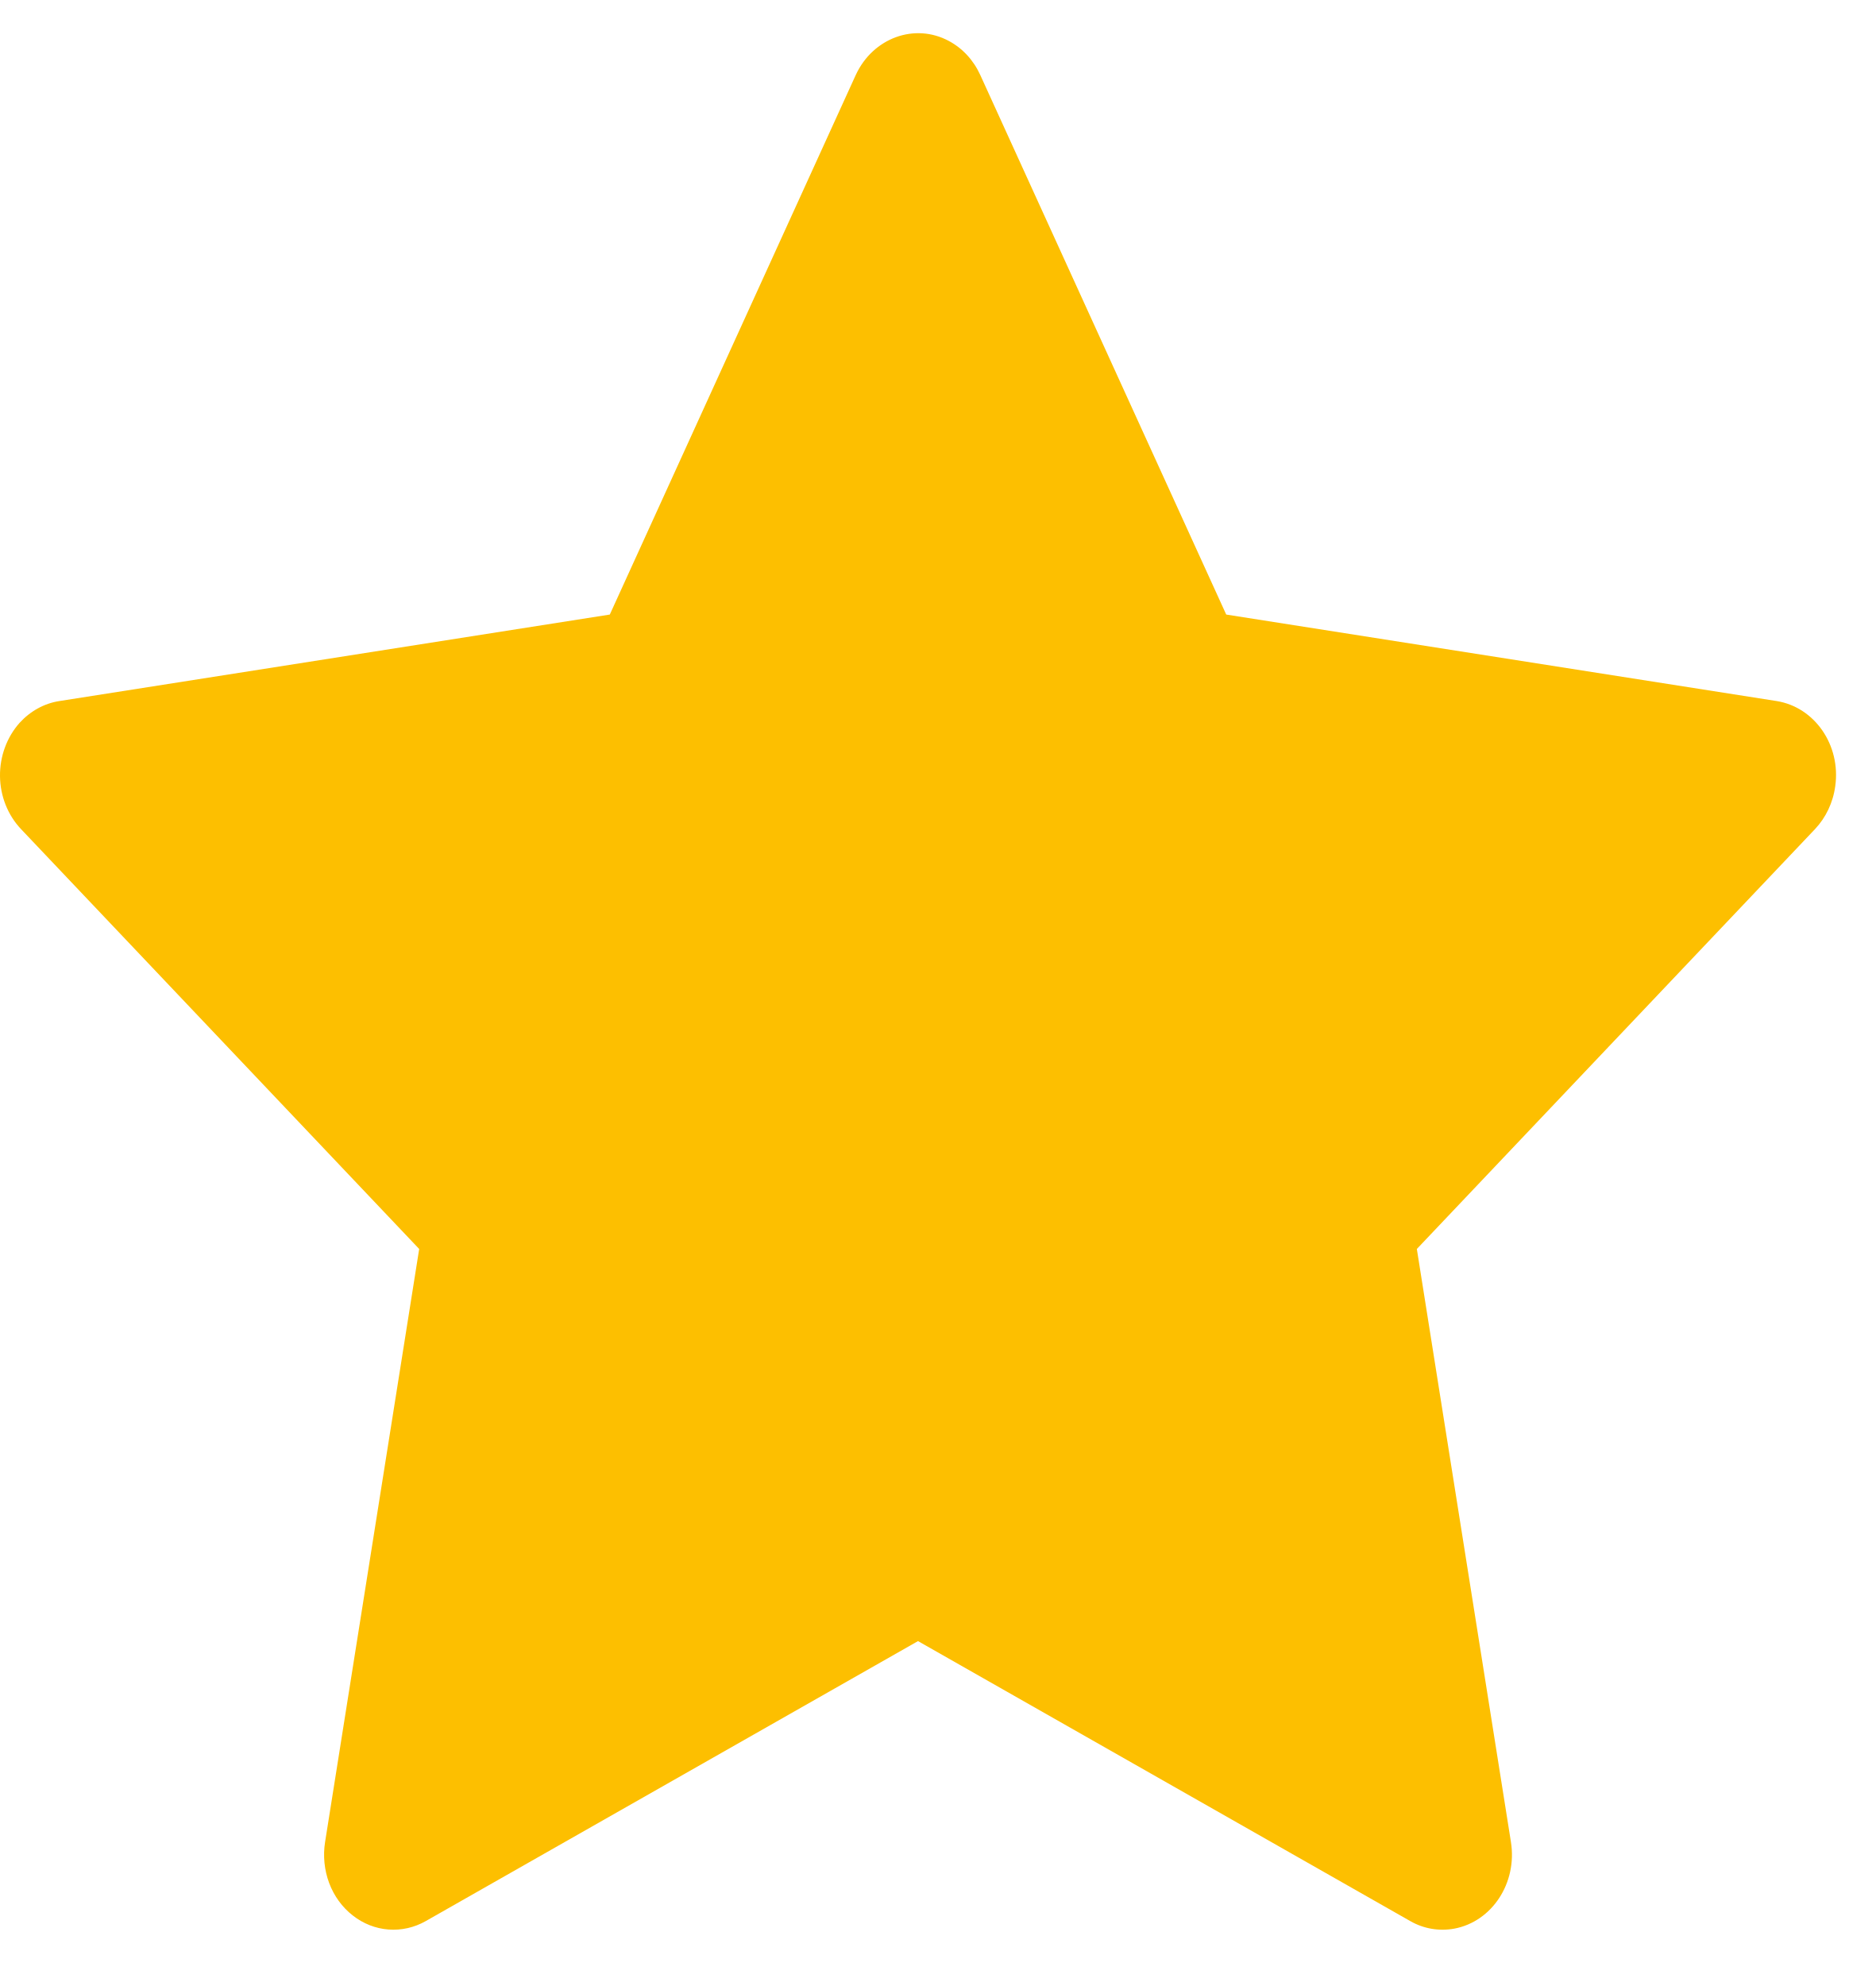
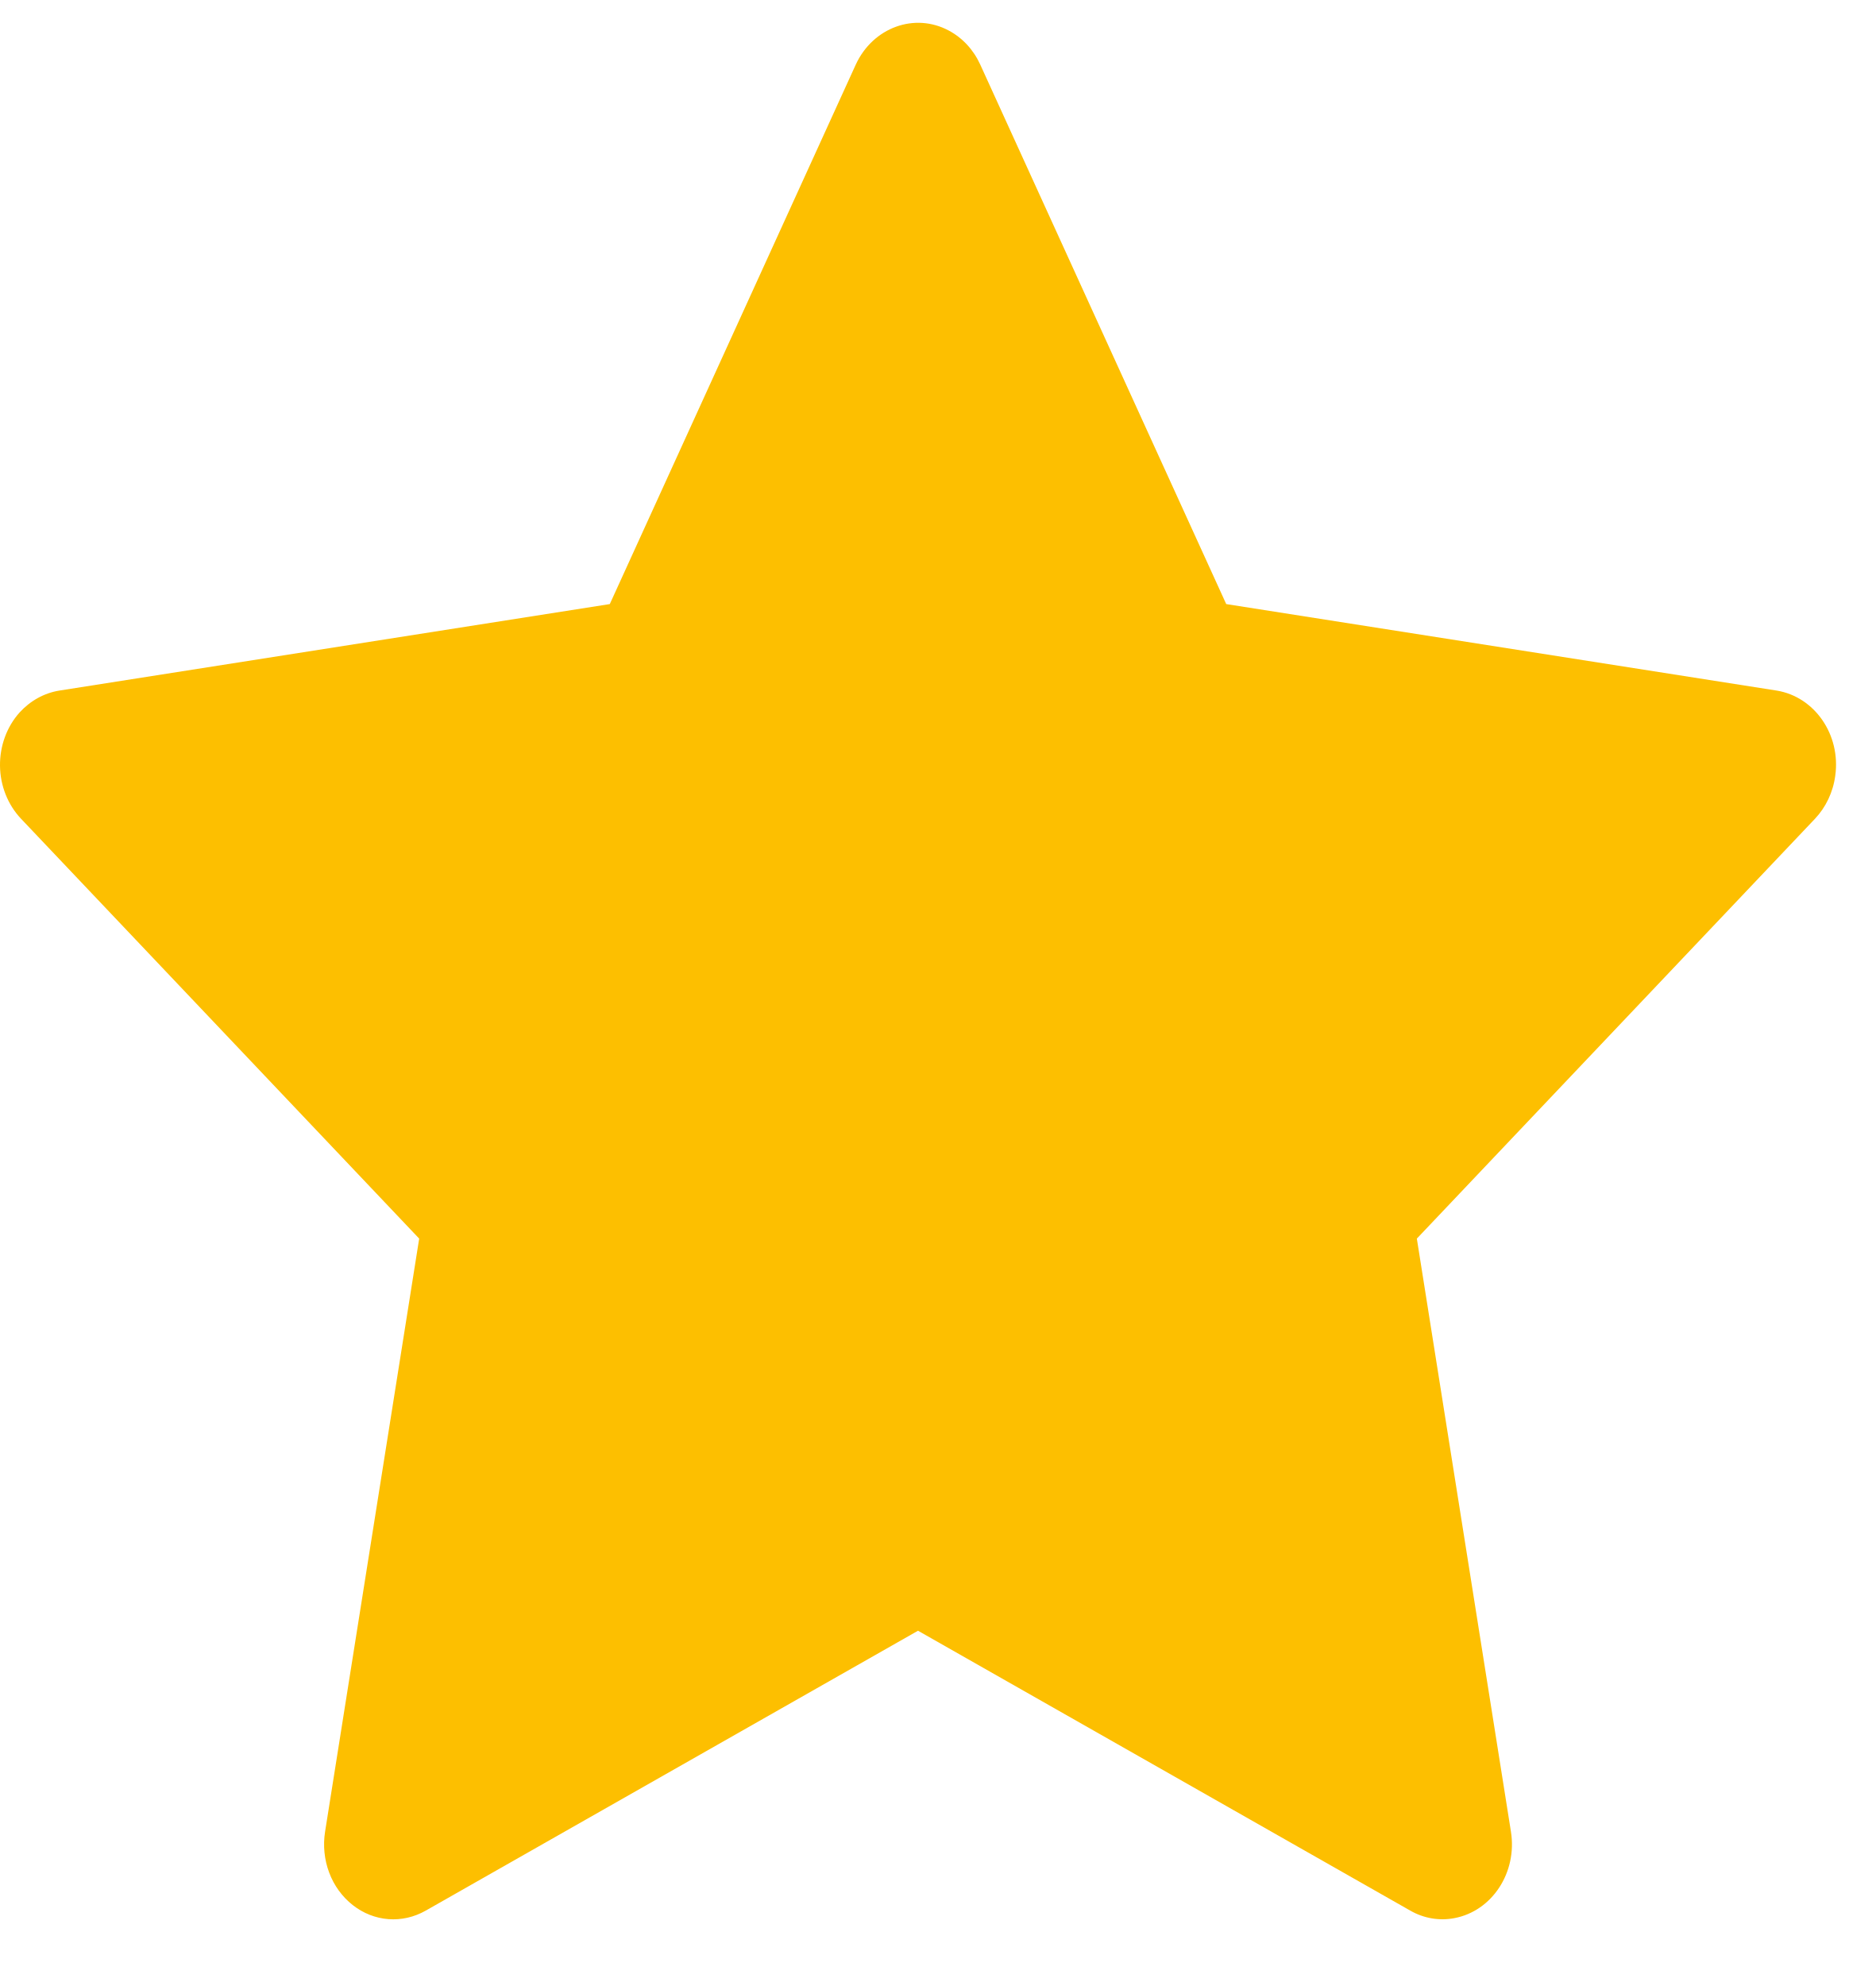
<svg xmlns="http://www.w3.org/2000/svg" width="17" height="18" viewBox="0 0 17 18" fill="none">
-   <path d="M16.106 6.354L11.116 5.57L8.886 0.679C8.825 0.545 8.725 0.437 8.601 0.371C8.291 0.205 7.913 0.344 7.758 0.679L5.528 5.57L0.538 6.354C0.401 6.375 0.275 6.445 0.178 6.551C0.062 6.681 -0.002 6.855 0 7.035C0.002 7.216 0.071 7.388 0.19 7.514L3.8 11.32L2.947 16.695C2.927 16.82 2.94 16.949 2.984 17.067C3.028 17.184 3.102 17.286 3.197 17.36C3.292 17.435 3.404 17.479 3.521 17.488C3.638 17.497 3.755 17.471 3.859 17.412L8.322 14.874L12.785 17.412C12.907 17.482 13.048 17.505 13.184 17.48C13.526 17.416 13.756 17.065 13.697 16.695L12.844 11.32L16.454 7.514C16.552 7.41 16.617 7.274 16.637 7.125C16.689 6.753 16.45 6.409 16.106 6.354V6.354Z" fill="#FDBF00" />
+   <path d="M16.106 6.259L11.116 5.475L8.886 0.585C8.825 0.451 8.725 0.343 8.601 0.277C8.291 0.111 7.913 0.249 7.758 0.585L5.528 5.475L0.538 6.259C0.401 6.281 0.275 6.351 0.178 6.457C0.062 6.586 -0.002 6.76 0 6.941C0.002 7.121 0.071 7.294 0.19 7.42L3.8 11.226L2.947 16.601C2.927 16.726 2.94 16.855 2.984 16.972C3.028 17.09 3.102 17.191 3.197 17.266C3.292 17.341 3.404 17.385 3.521 17.394C3.638 17.403 3.755 17.376 3.859 17.317L8.322 14.78L12.785 17.317C12.907 17.387 13.048 17.411 13.184 17.385C13.526 17.321 13.756 16.971 13.697 16.601L12.844 11.226L16.454 7.42C16.552 7.316 16.617 7.18 16.637 7.031C16.689 6.659 16.45 6.315 16.106 6.259V6.259Z" fill="#FDBF00" />
</svg>
